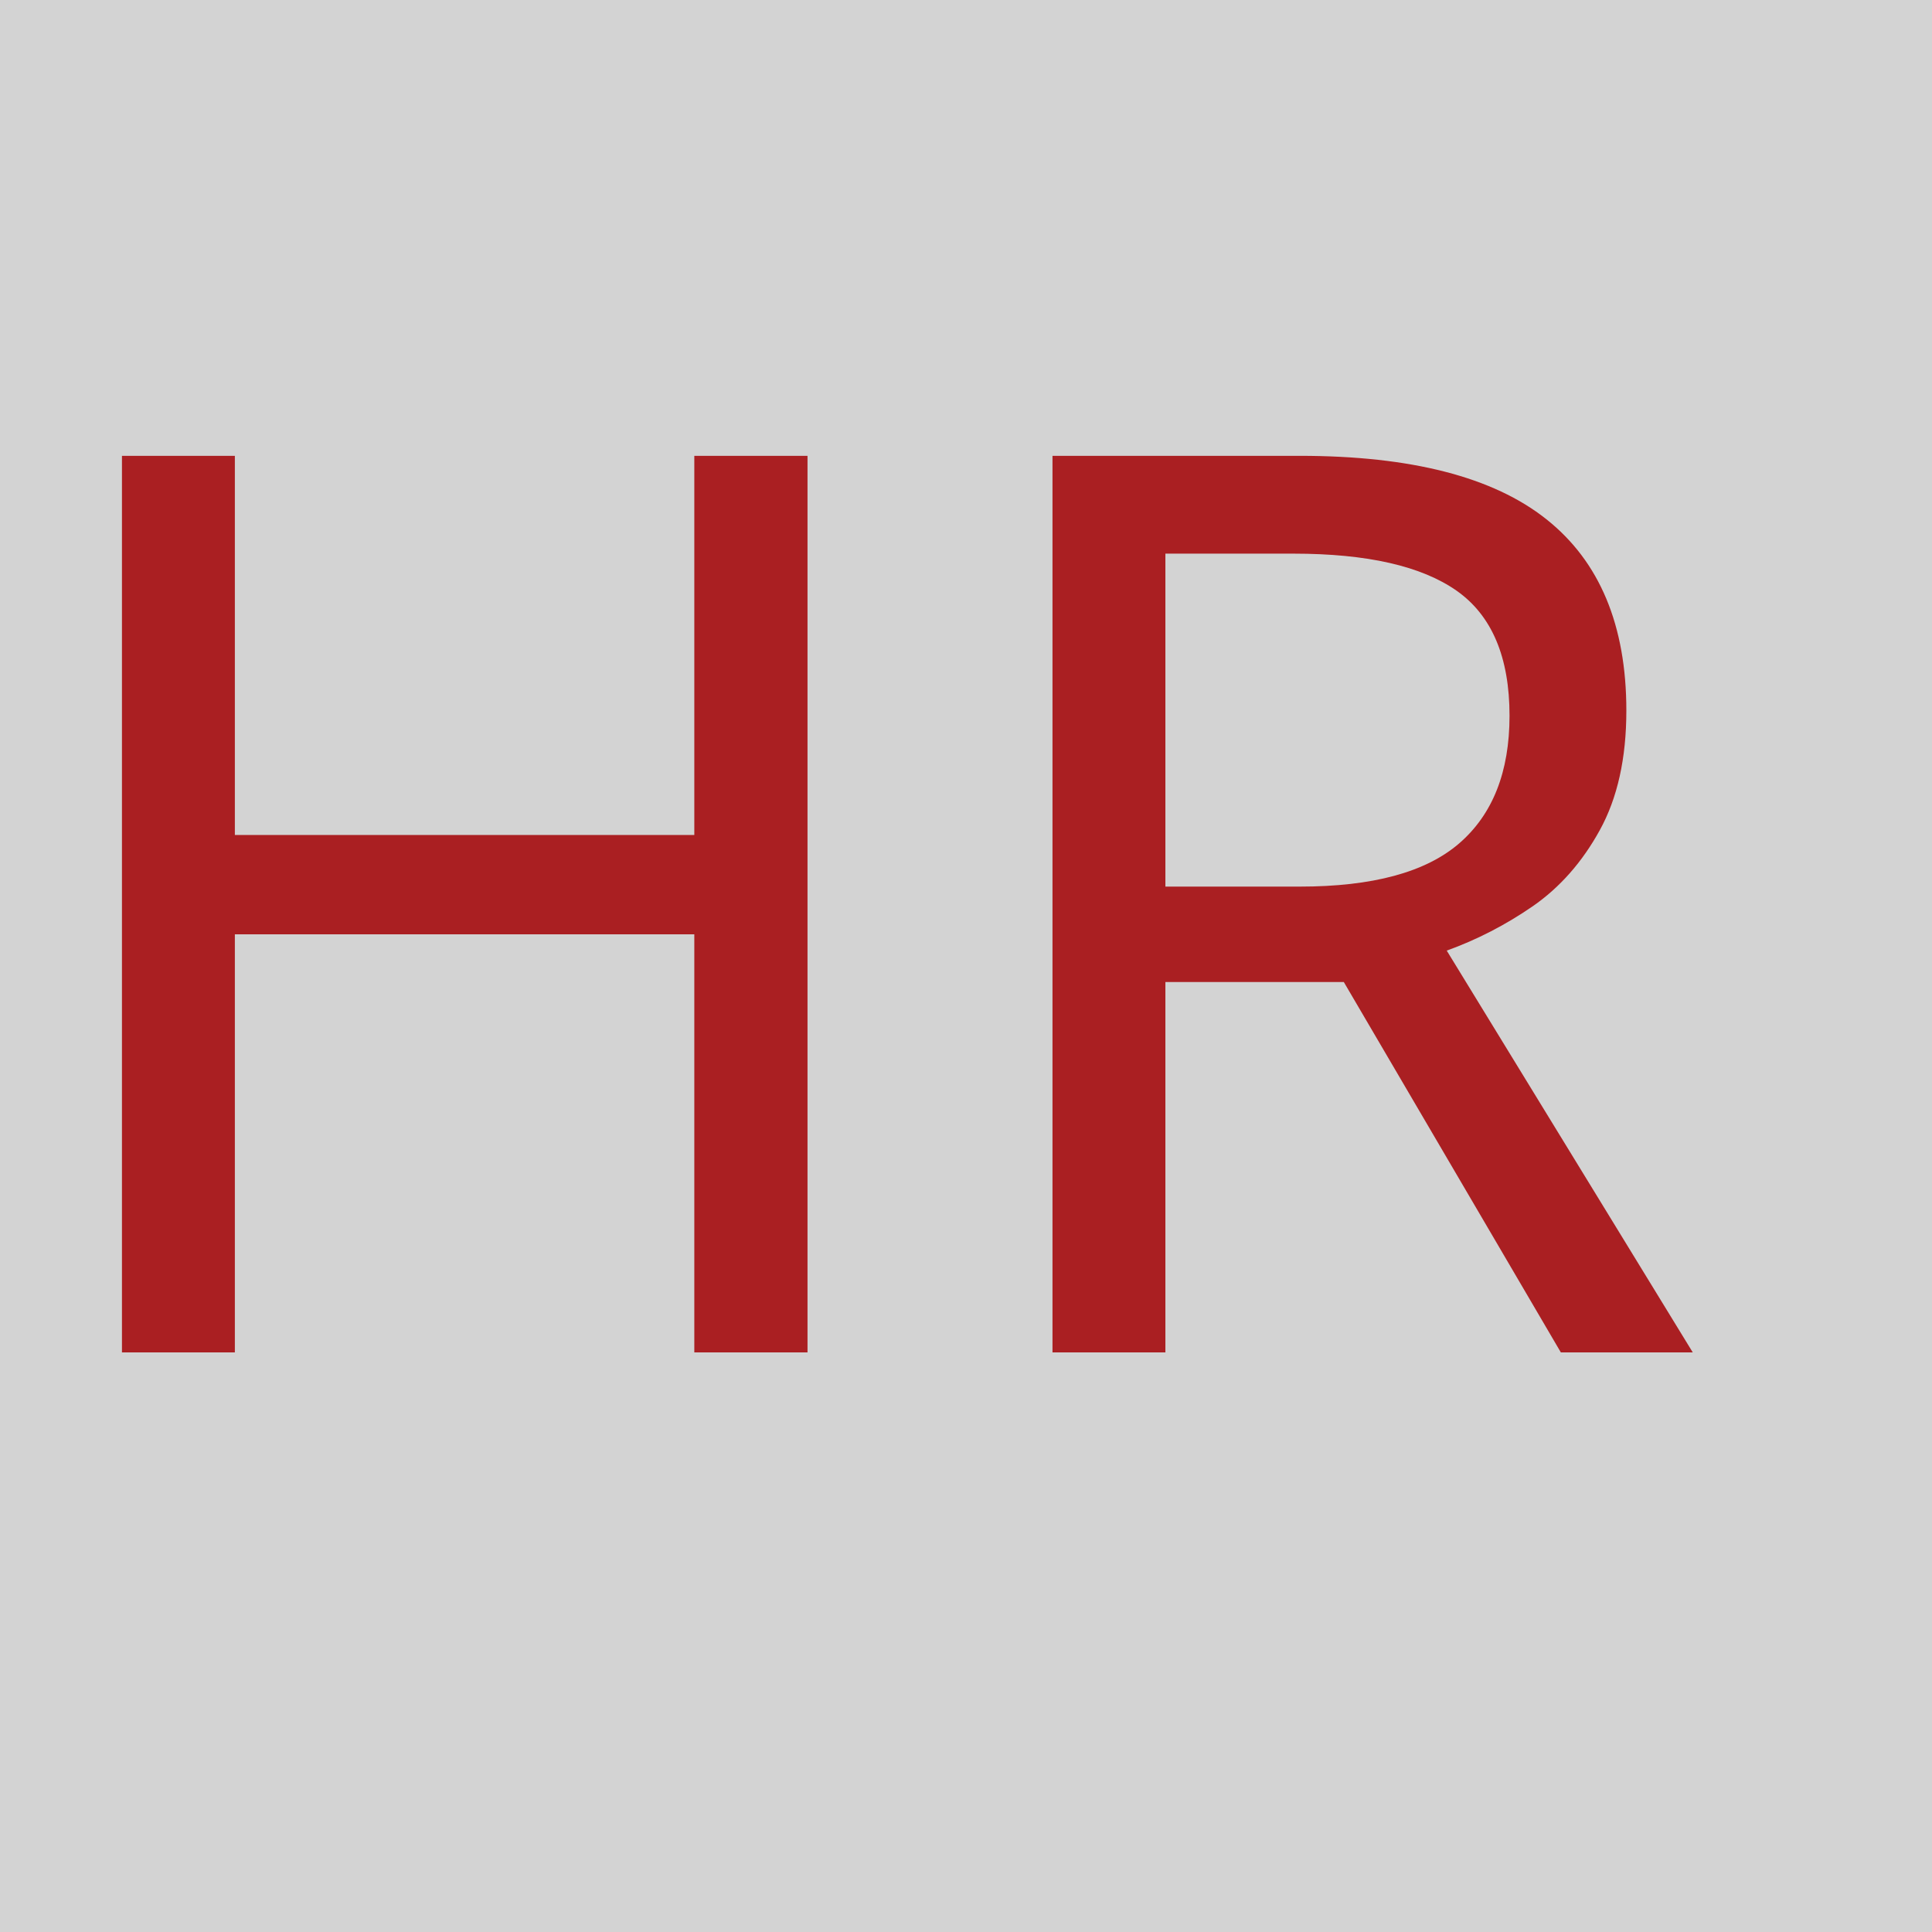
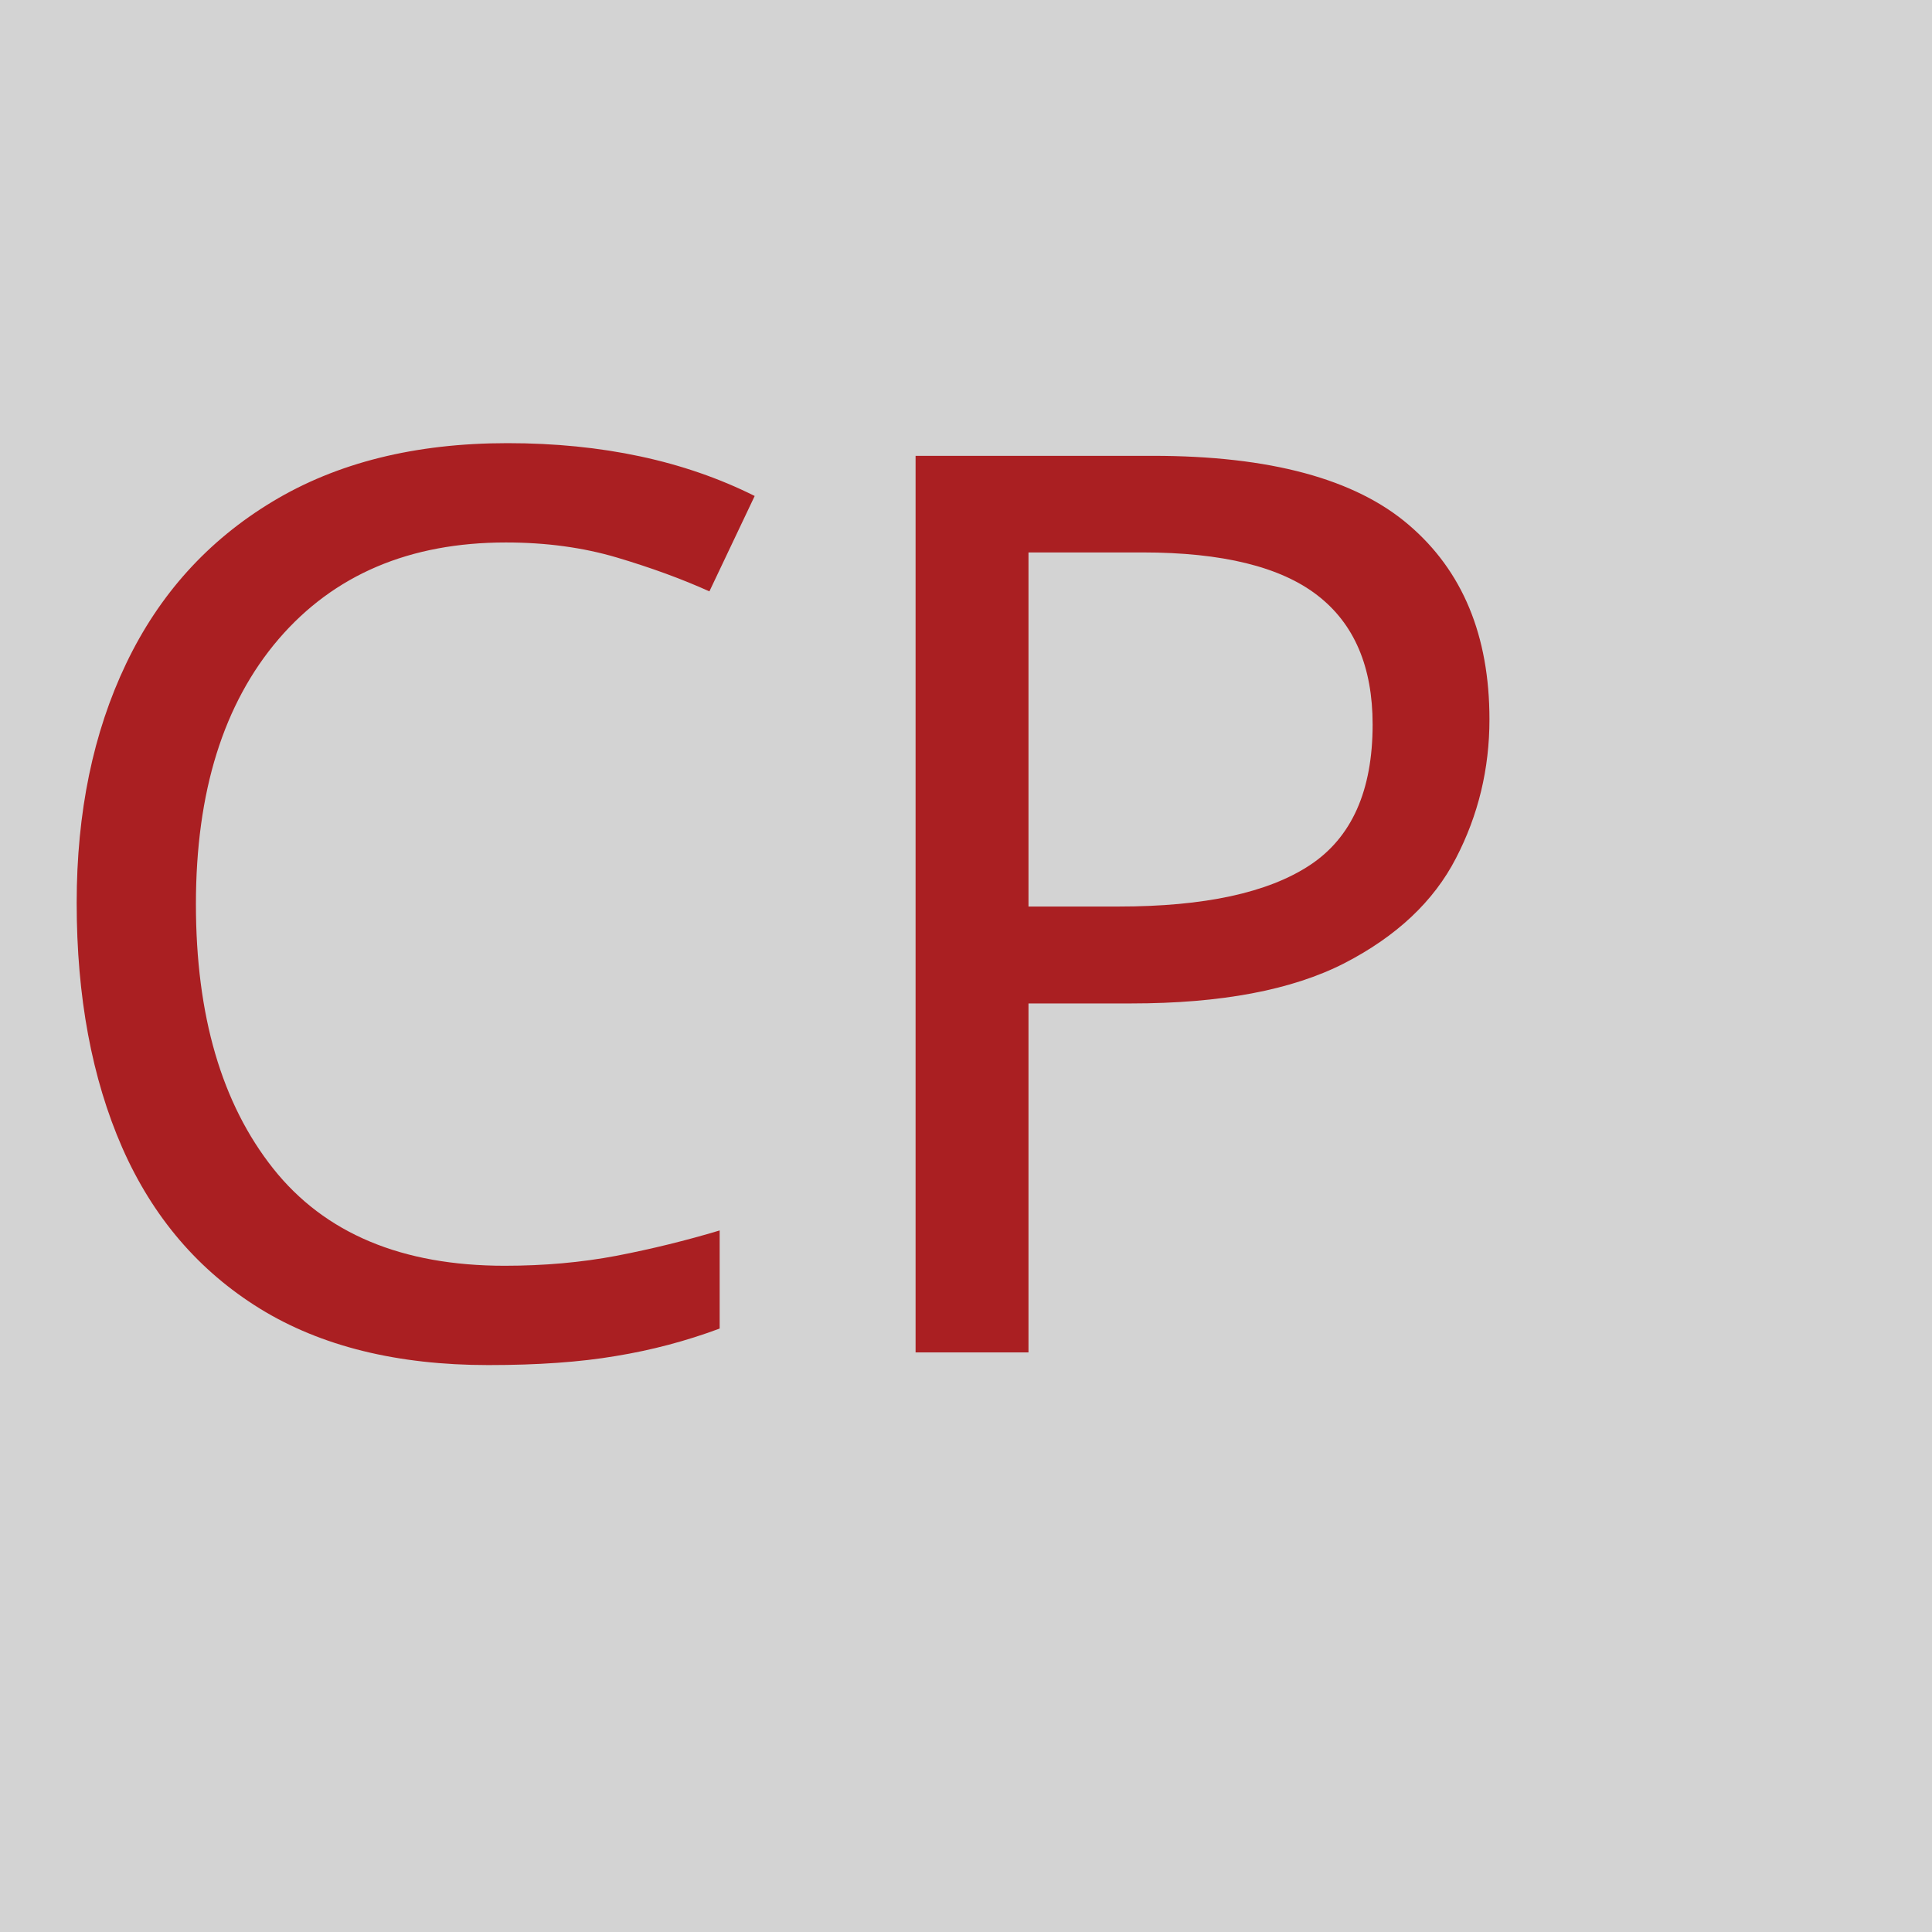
<svg xmlns="http://www.w3.org/2000/svg" version="1.0" width="100pt" height="100pt" viewBox="0 0 100 100" preserveAspectRatio="xMidYMid meet">
  <rect width="100" height="100" style="fill: lightgrey" />
-   <text x="0" y="70" font-family="Verdana" font-size="65" fill="#aa1f22">HR</text>
+   <text x="0" y="70" font-family="Verdana" font-size="65" fill="#aa1f22">CP</text>
</svg>
